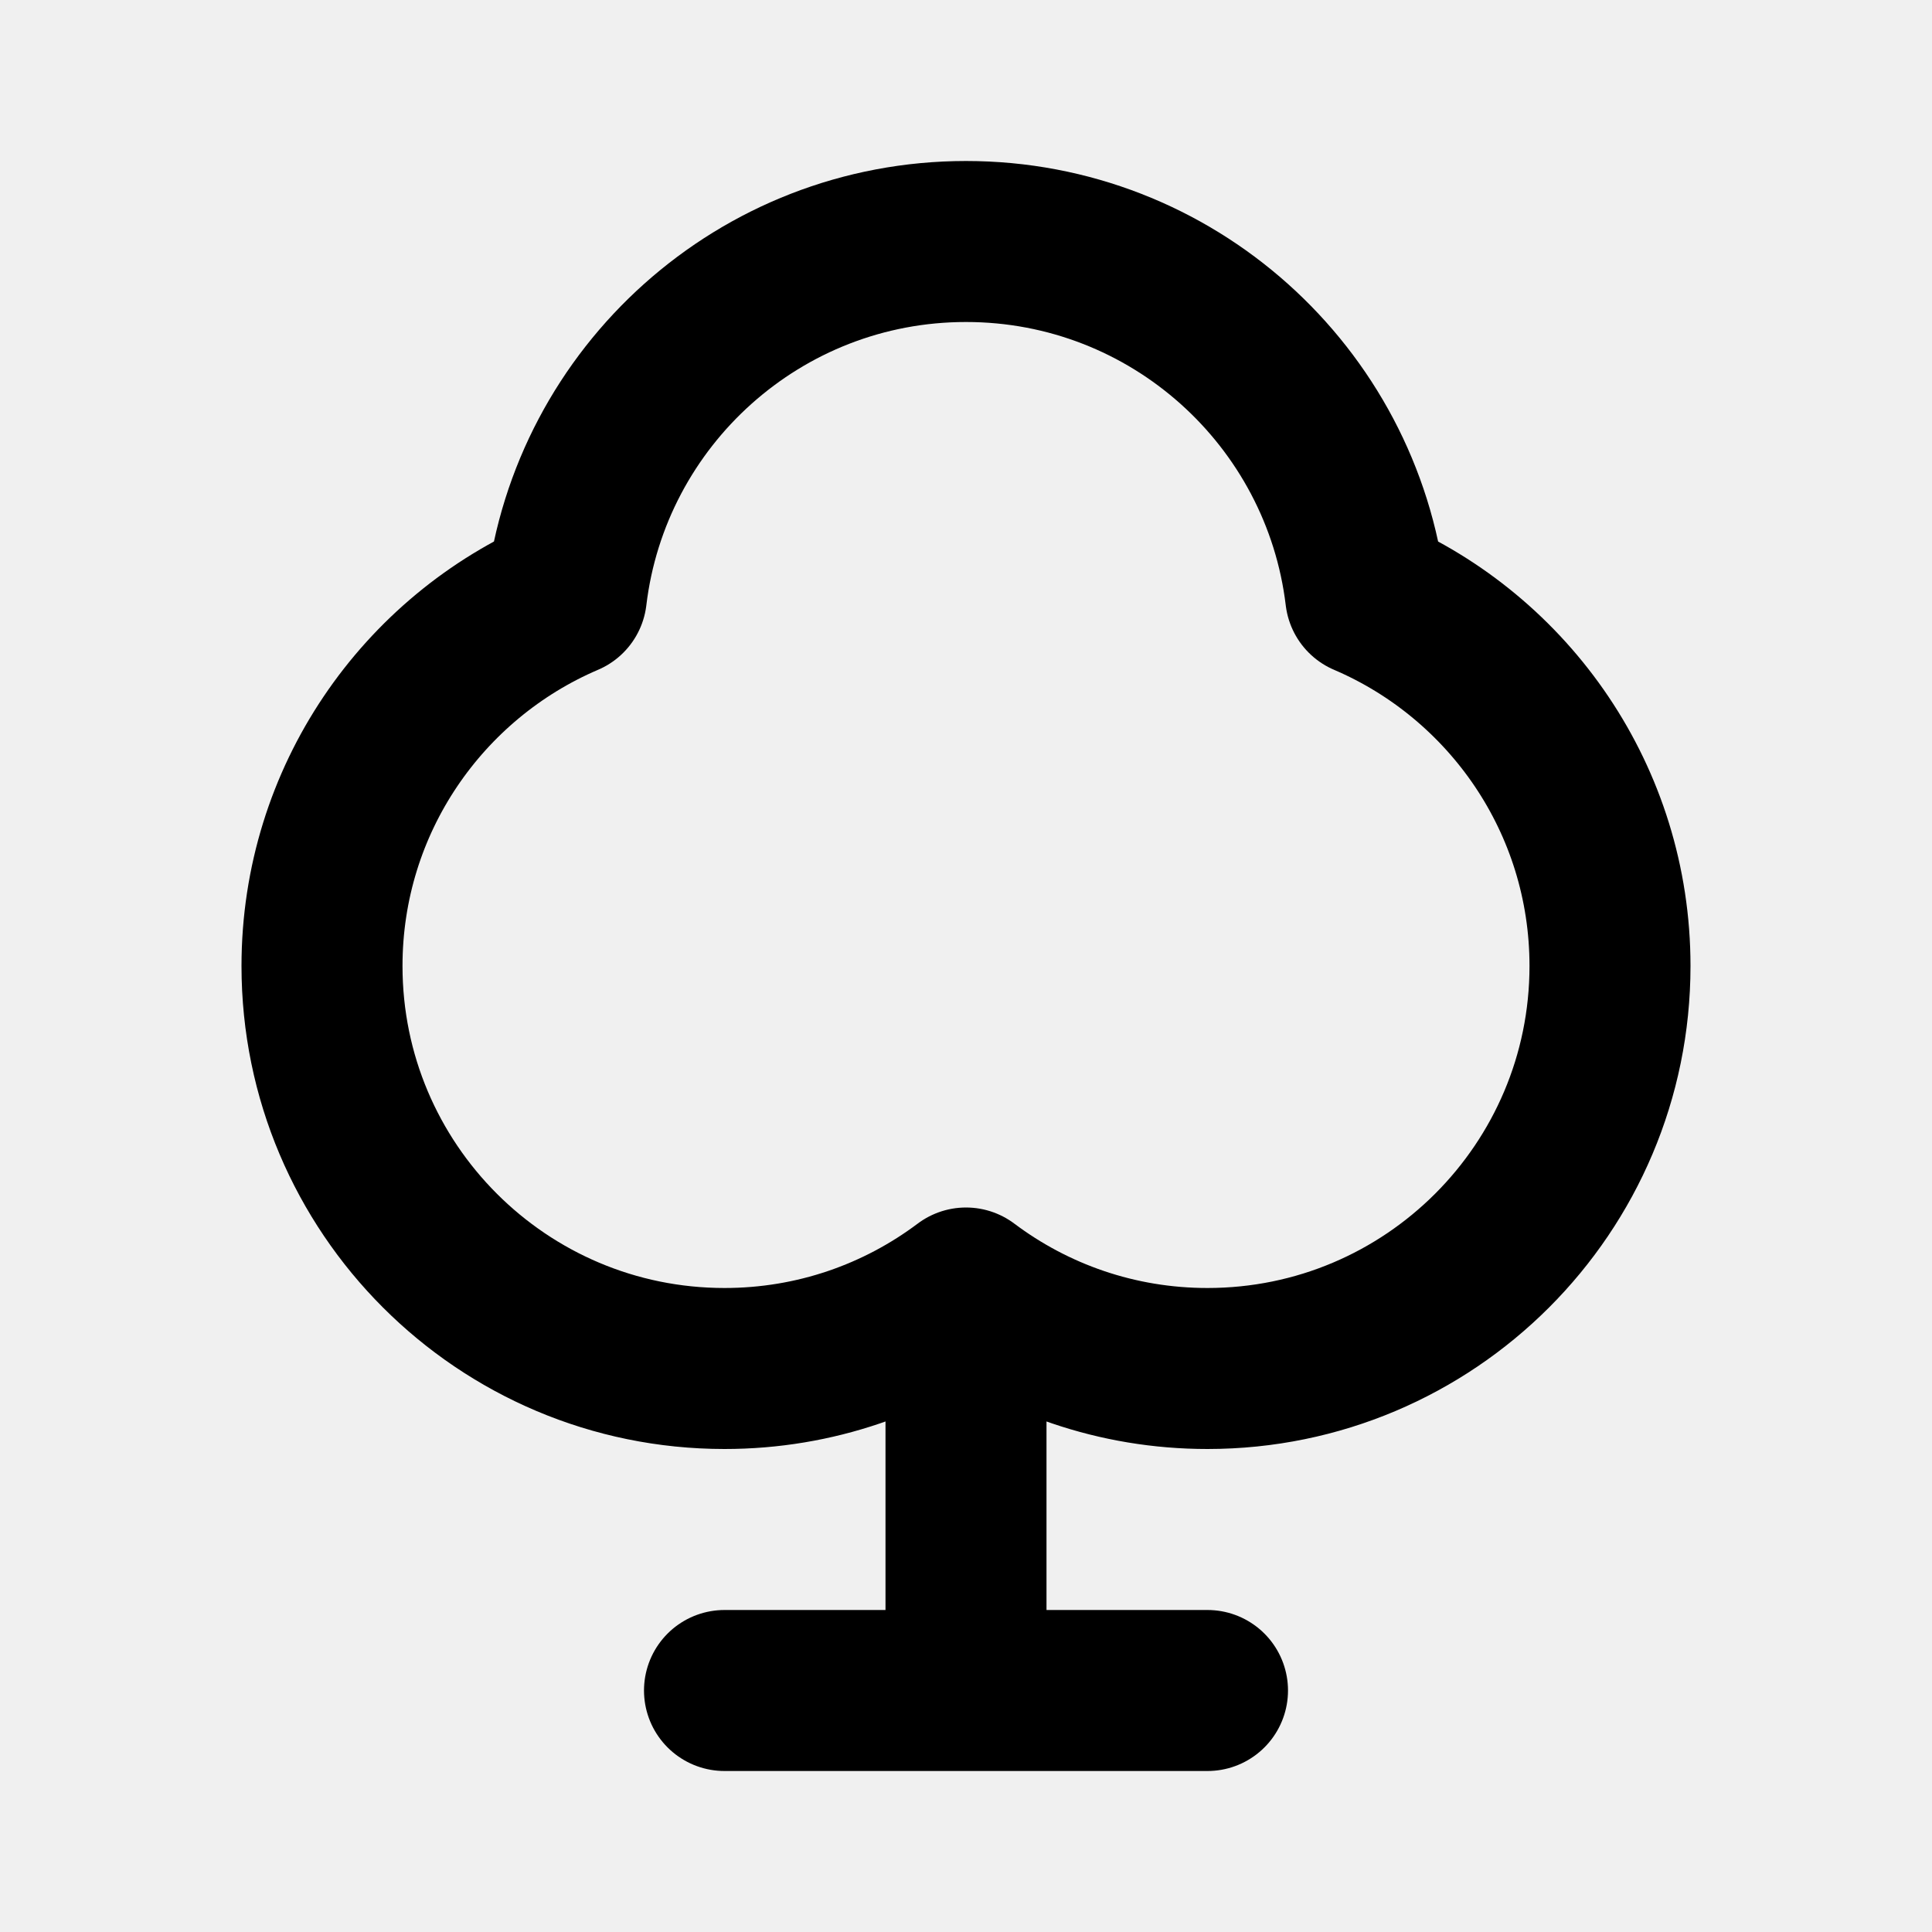
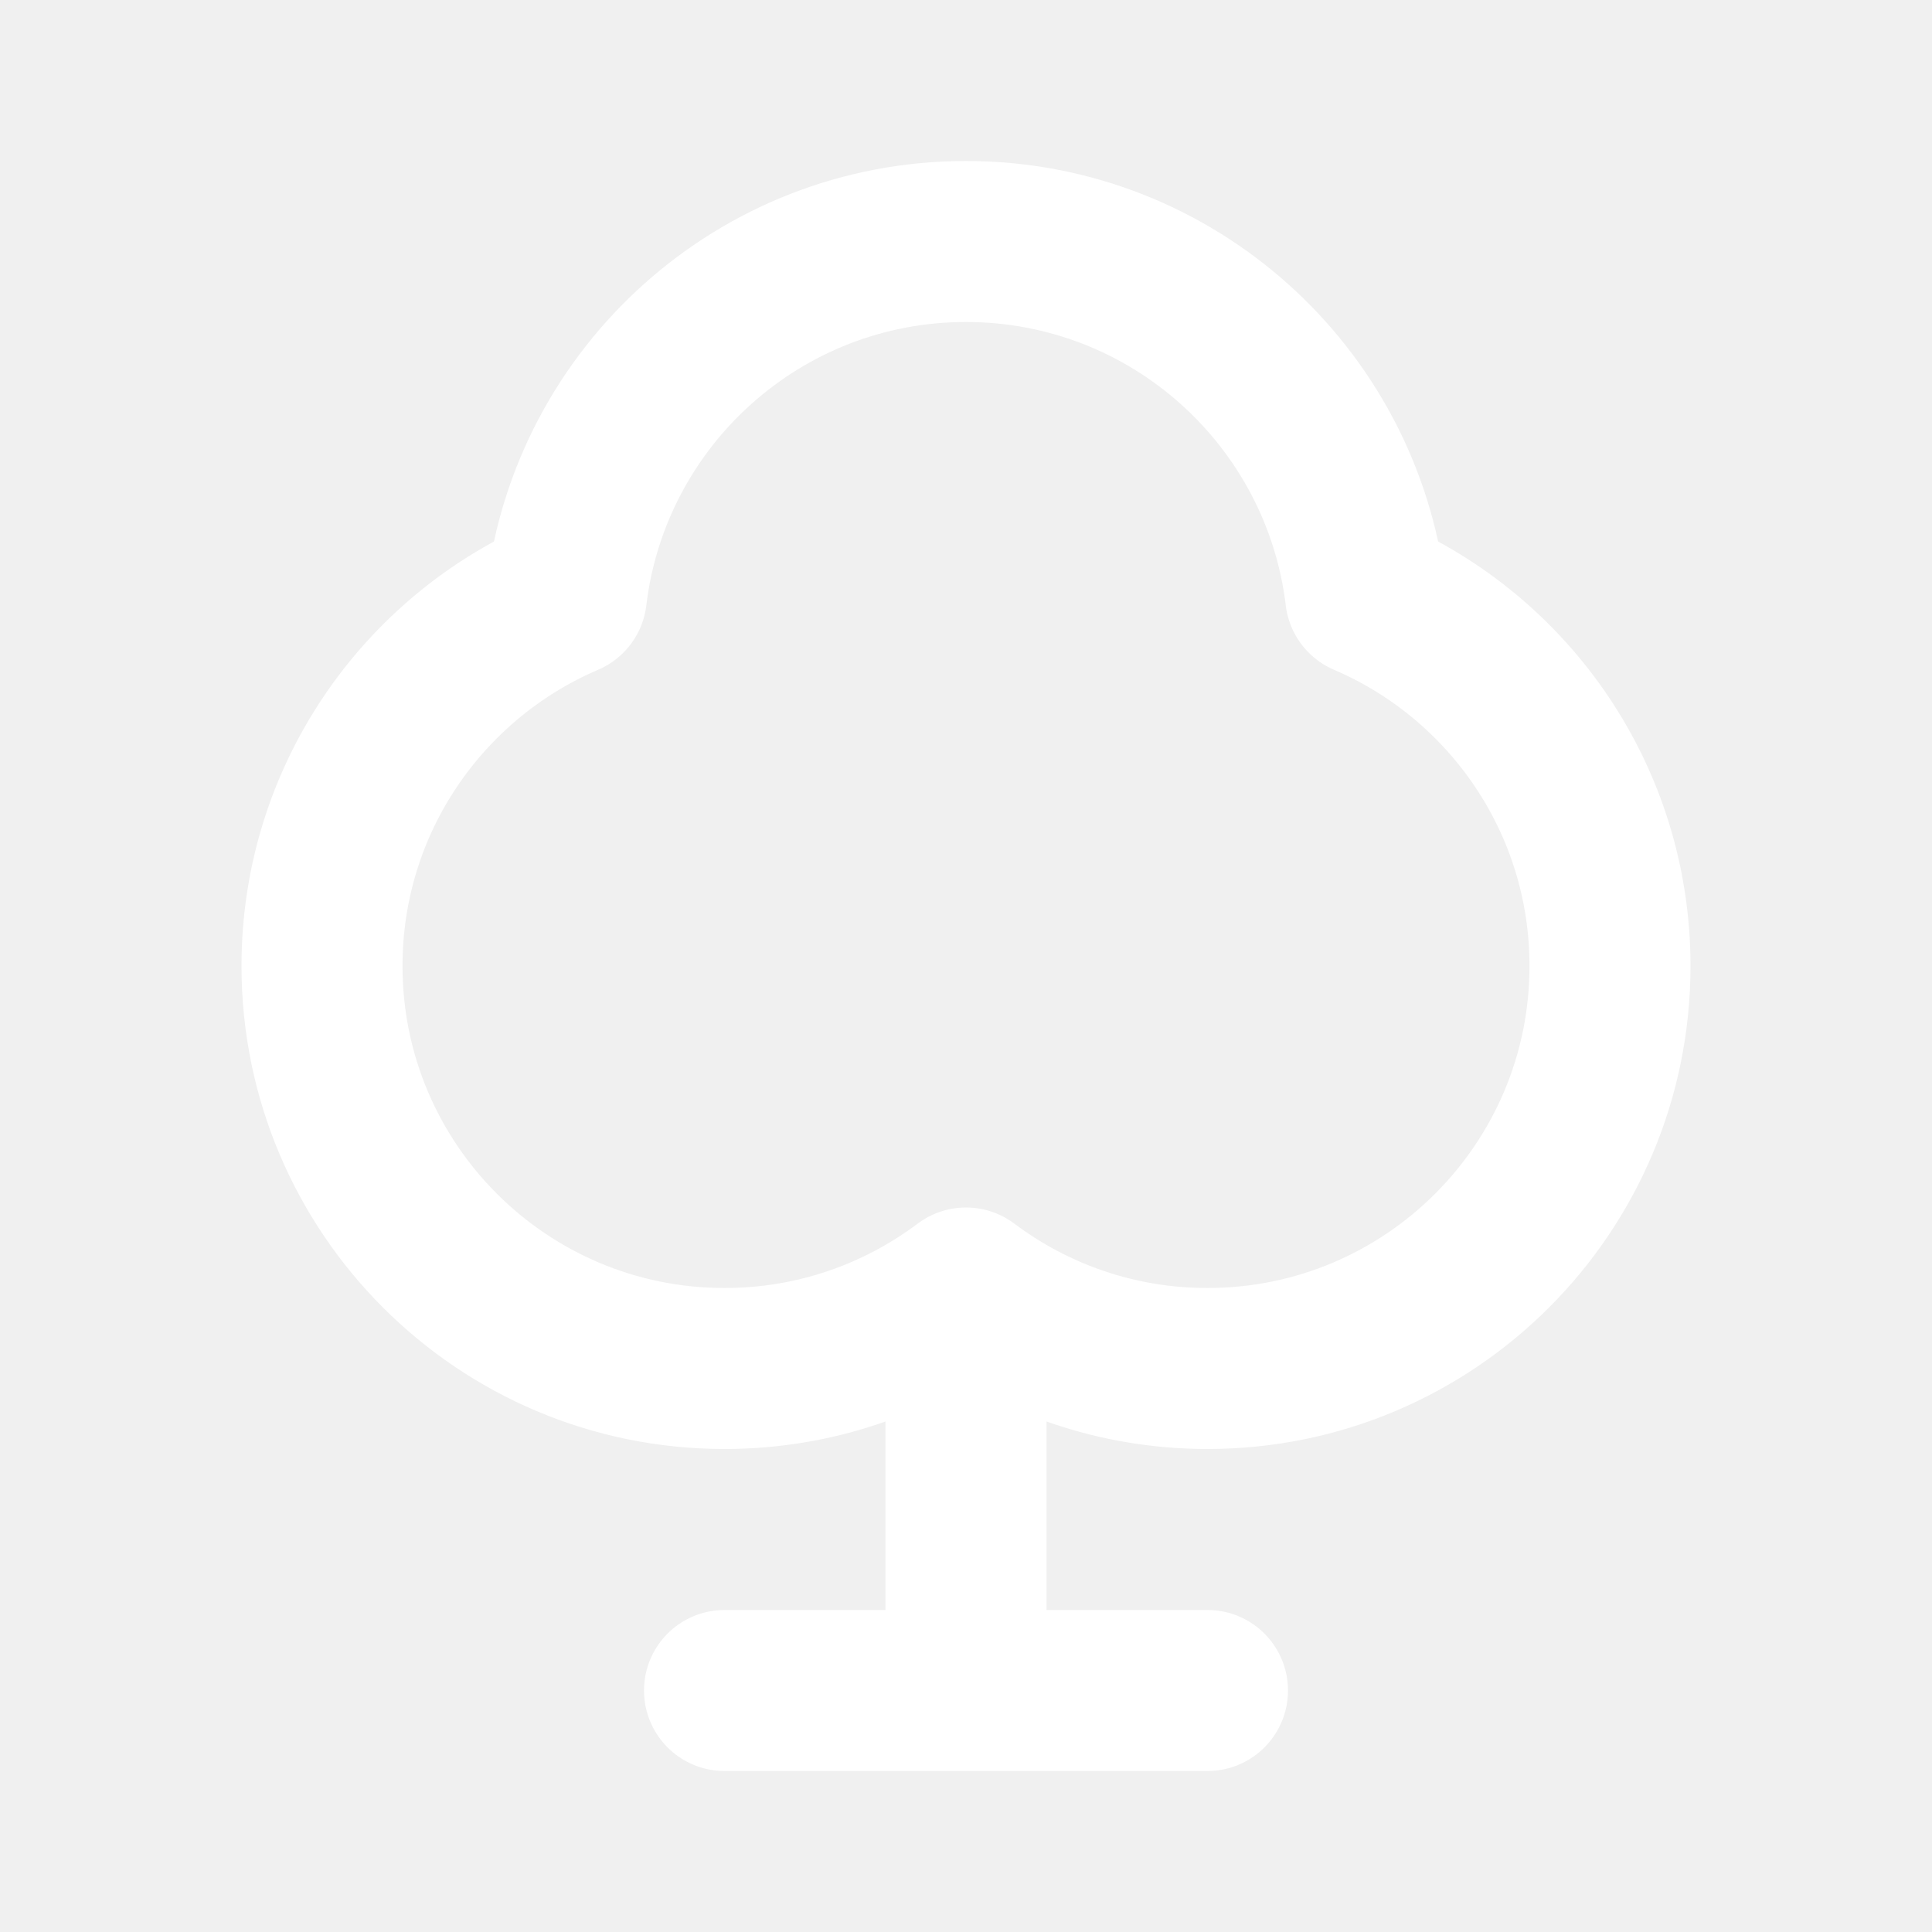
<svg xmlns="http://www.w3.org/2000/svg" width="800px" height="800px" viewBox="0 0 24 24" fill="none">
-   <path d="M12 16L12 21M12 16C11.164 16.628 10.126 17 9 17C6.239 17 4 14.761 4 12C4 9.936 5.251 8.164 7.036 7.401C7.332 4.922 9.441 3 12 3C14.559 3 16.668 4.922 16.965 7.401C18.749 8.164 20 9.936 20 12C20 14.761 17.761 17 15 17C13.874 17 12.836 16.628 12 16ZM9 21H15" stroke="#000000" stroke-width="2" stroke-linecap="round" stroke-linejoin="round" />
+   <path d="M12 16L12 21M12 16C11.164 16.628 10.126 17 9 17C6.239 17 4 14.761 4 12C4 9.936 5.251 8.164 7.036 7.401C7.332 4.922 9.441 3 12 3C14.559 3 16.668 4.922 16.965 7.401C18.749 8.164 20 9.936 20 12C20 14.761 17.761 17 15 17C13.874 17 12.836 16.628 12 16ZM9 21H15" stroke="#ffffff" stroke-width="2" stroke-linecap="round" stroke-linejoin="round" />
</svg>
